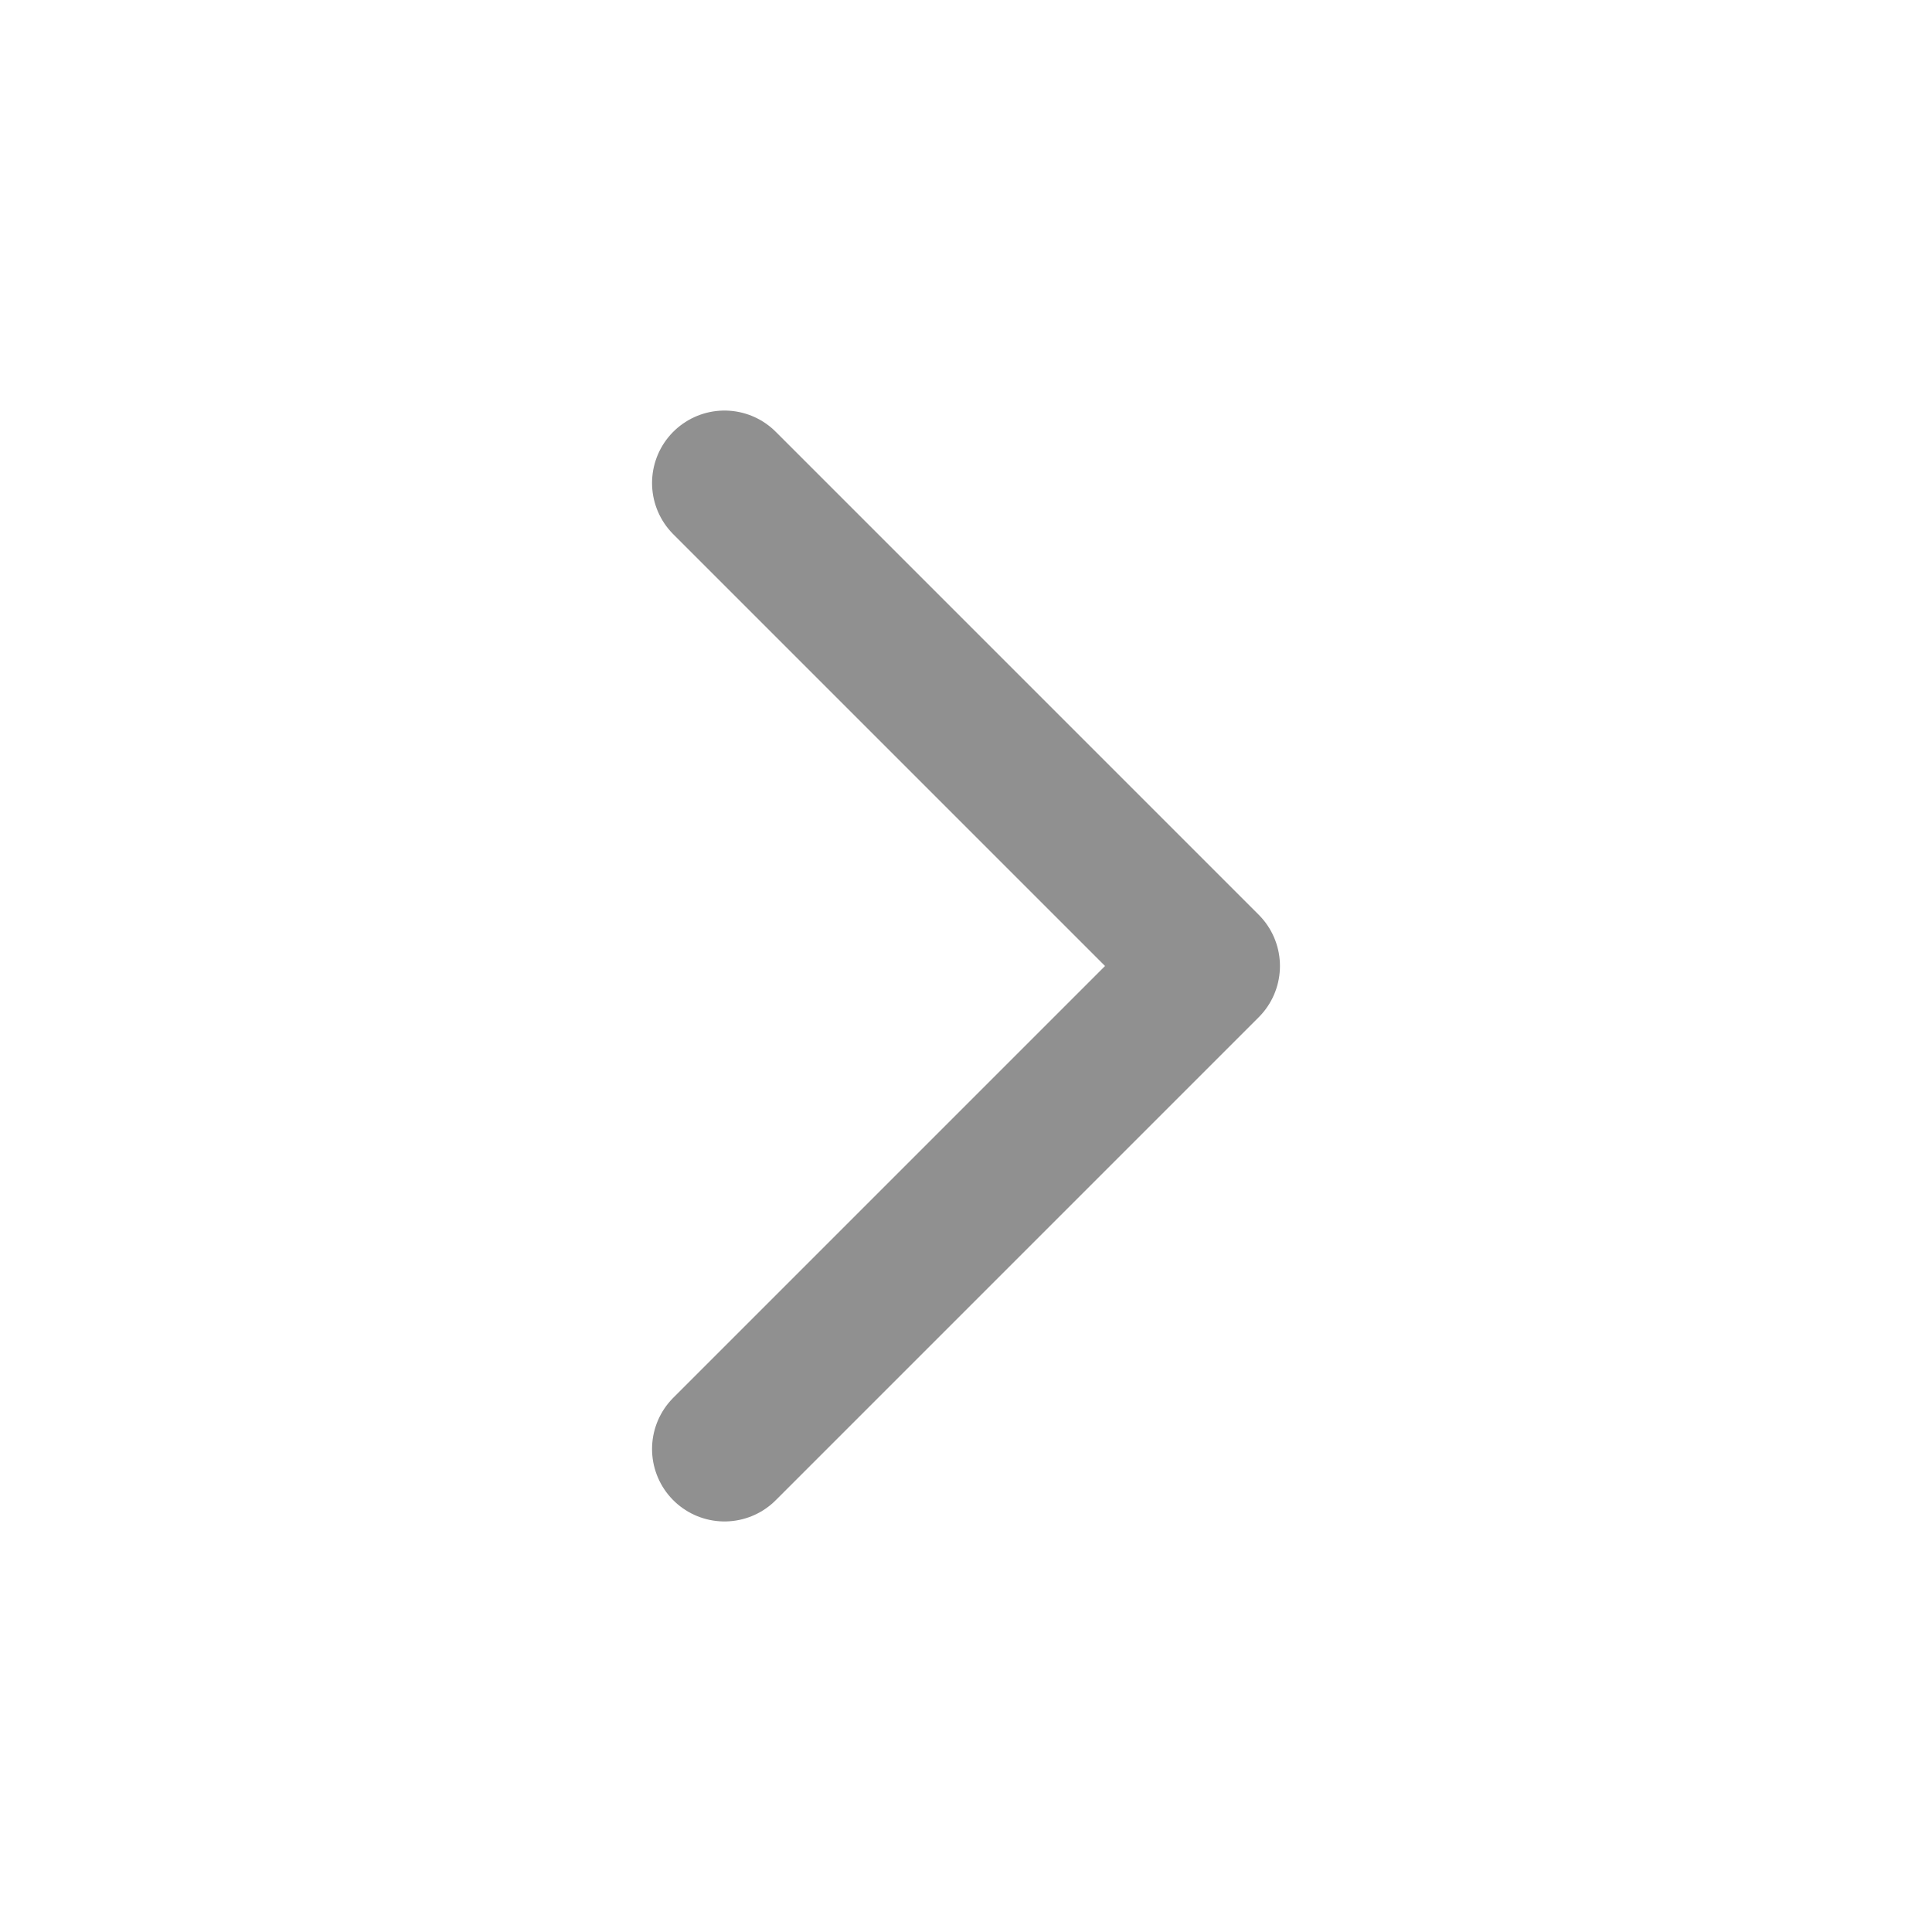
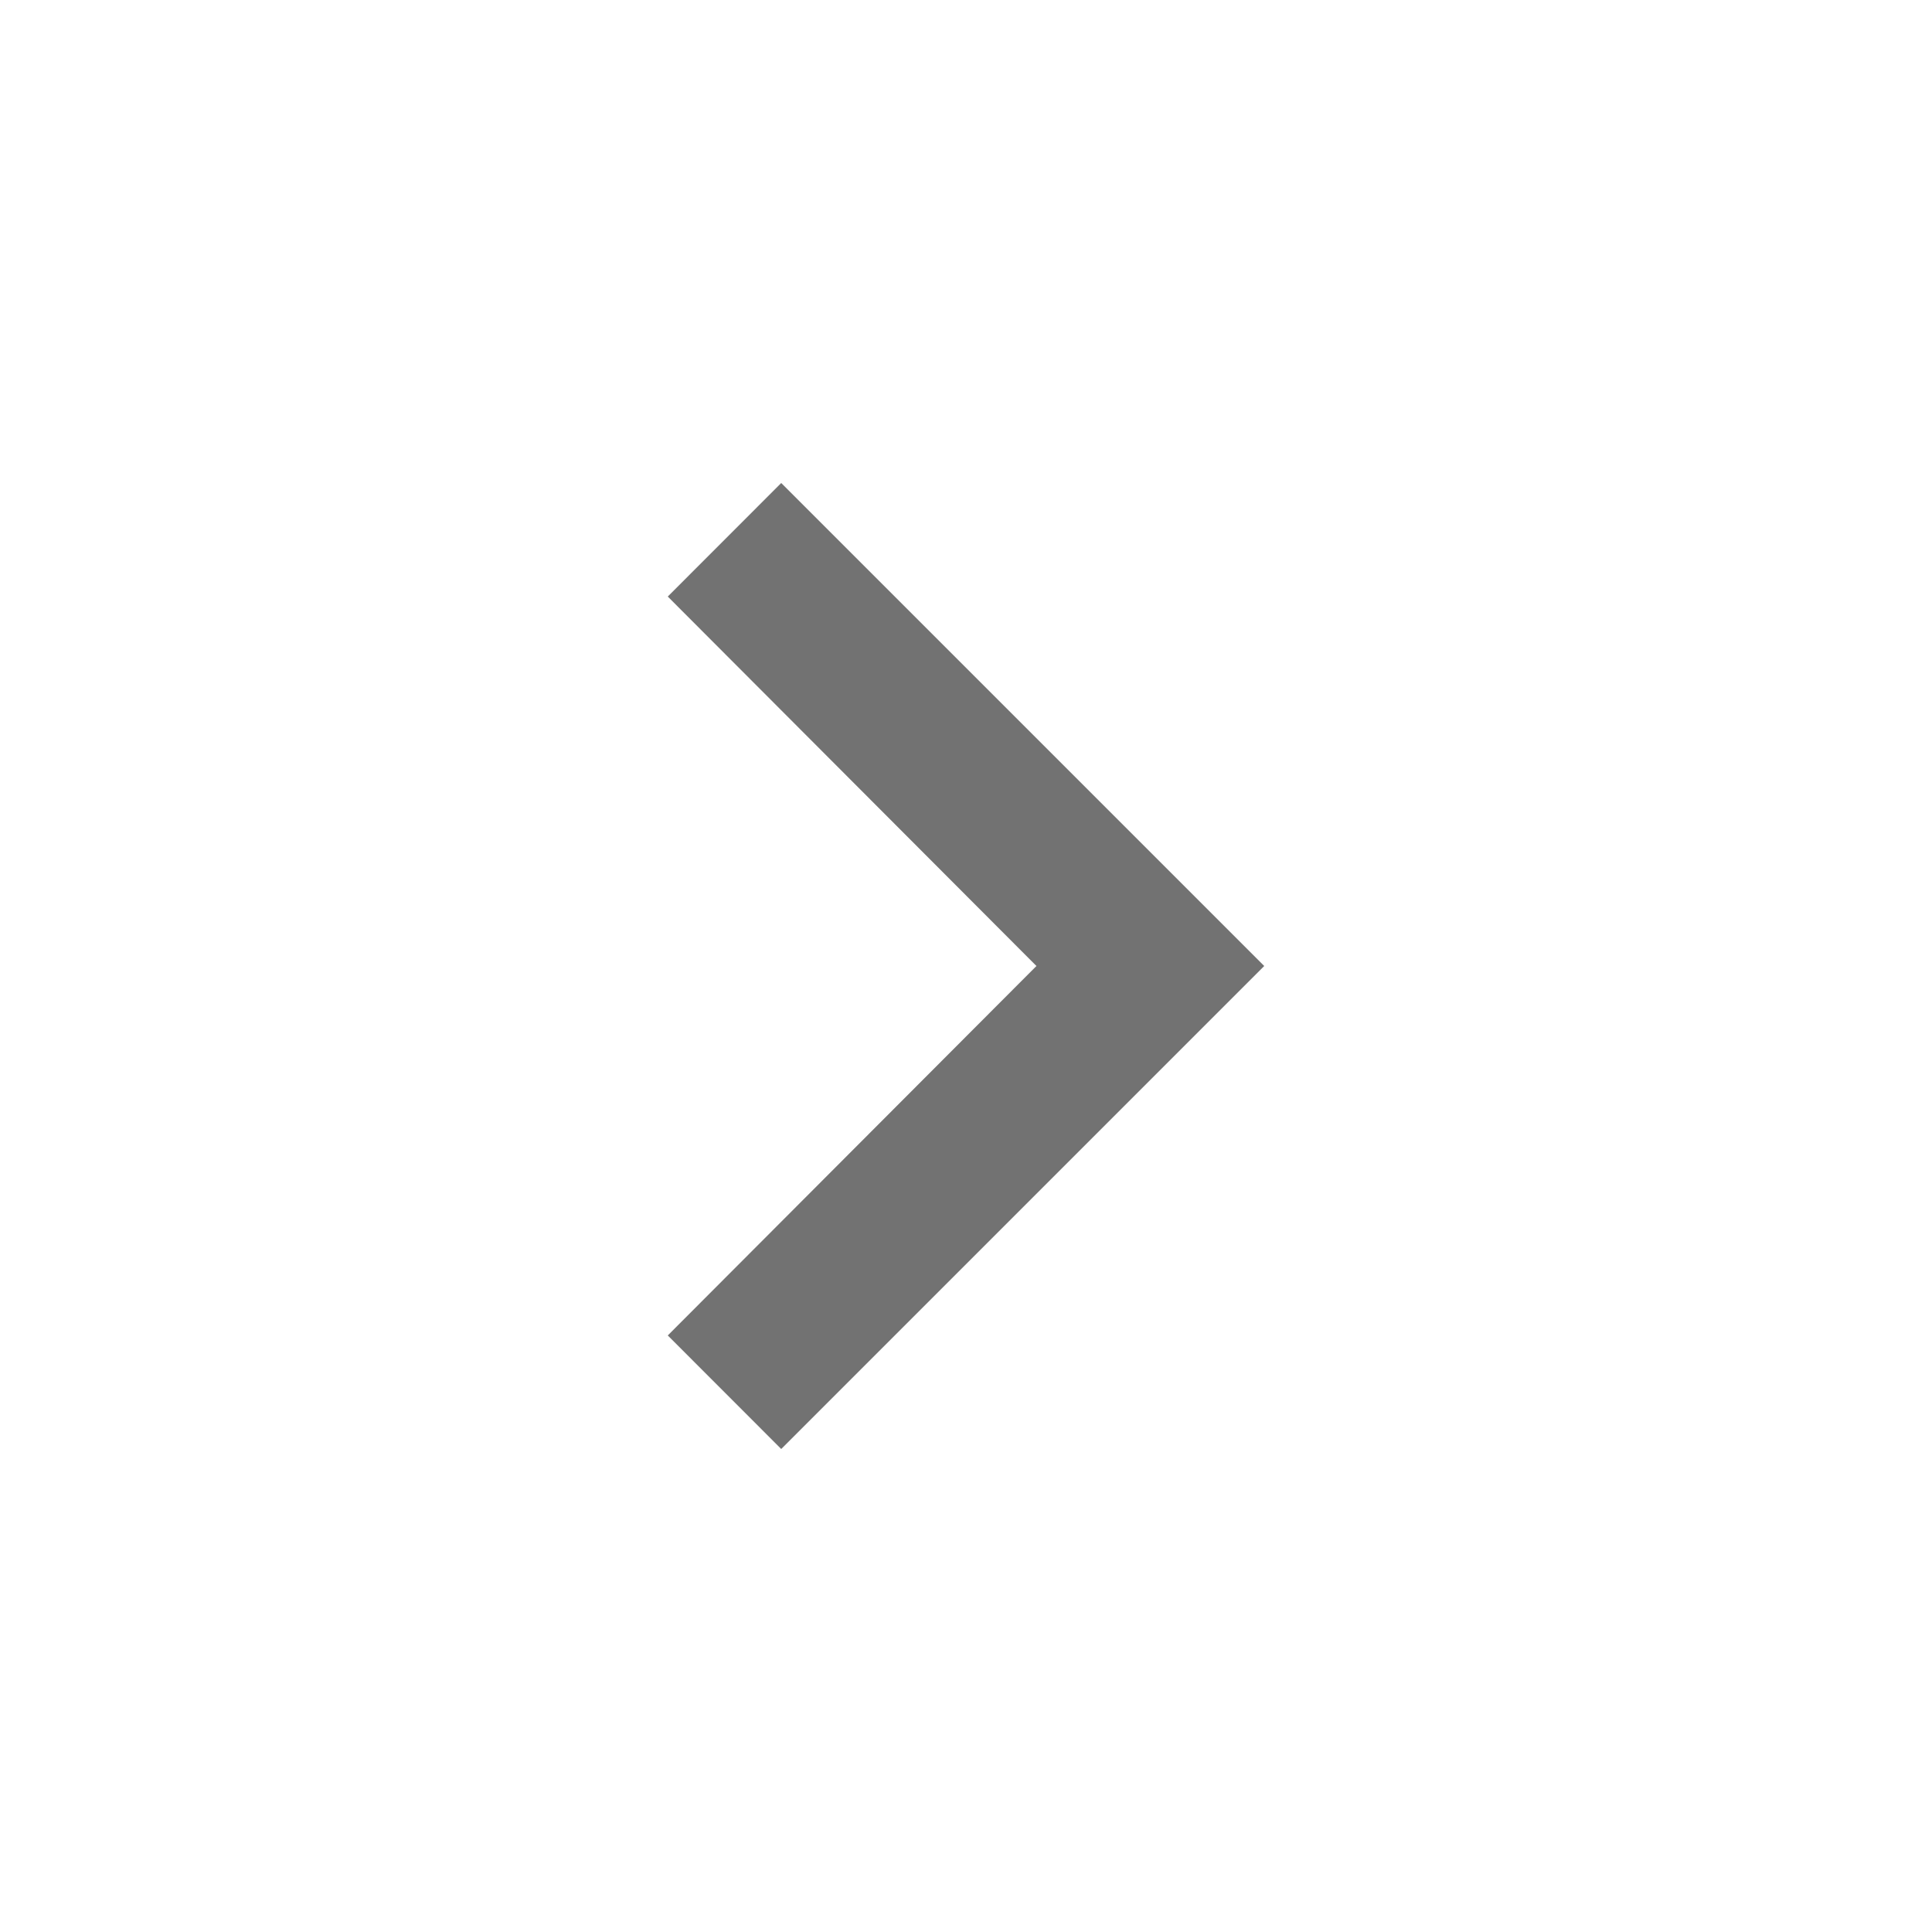
- <svg xmlns="http://www.w3.org/2000/svg" width="20" height="20" viewBox="0 0 20 20" fill="none">
-   <path d="M7.5 15L12.5 10L7.5 5" stroke="#909090" stroke-width="1.5" stroke-linecap="round" stroke-linejoin="round" />
+ <svg xmlns="http://www.w3.org/2000/svg" width="22" height="22" viewBox="0 0 22 22" fill="none">
+   <path d="M8.896 5.5L7.604 6.793L11.802 11L7.604 15.207L8.896 16.5L14.396 11L8.896 5.5Z" fill="#727272" />
</svg>
